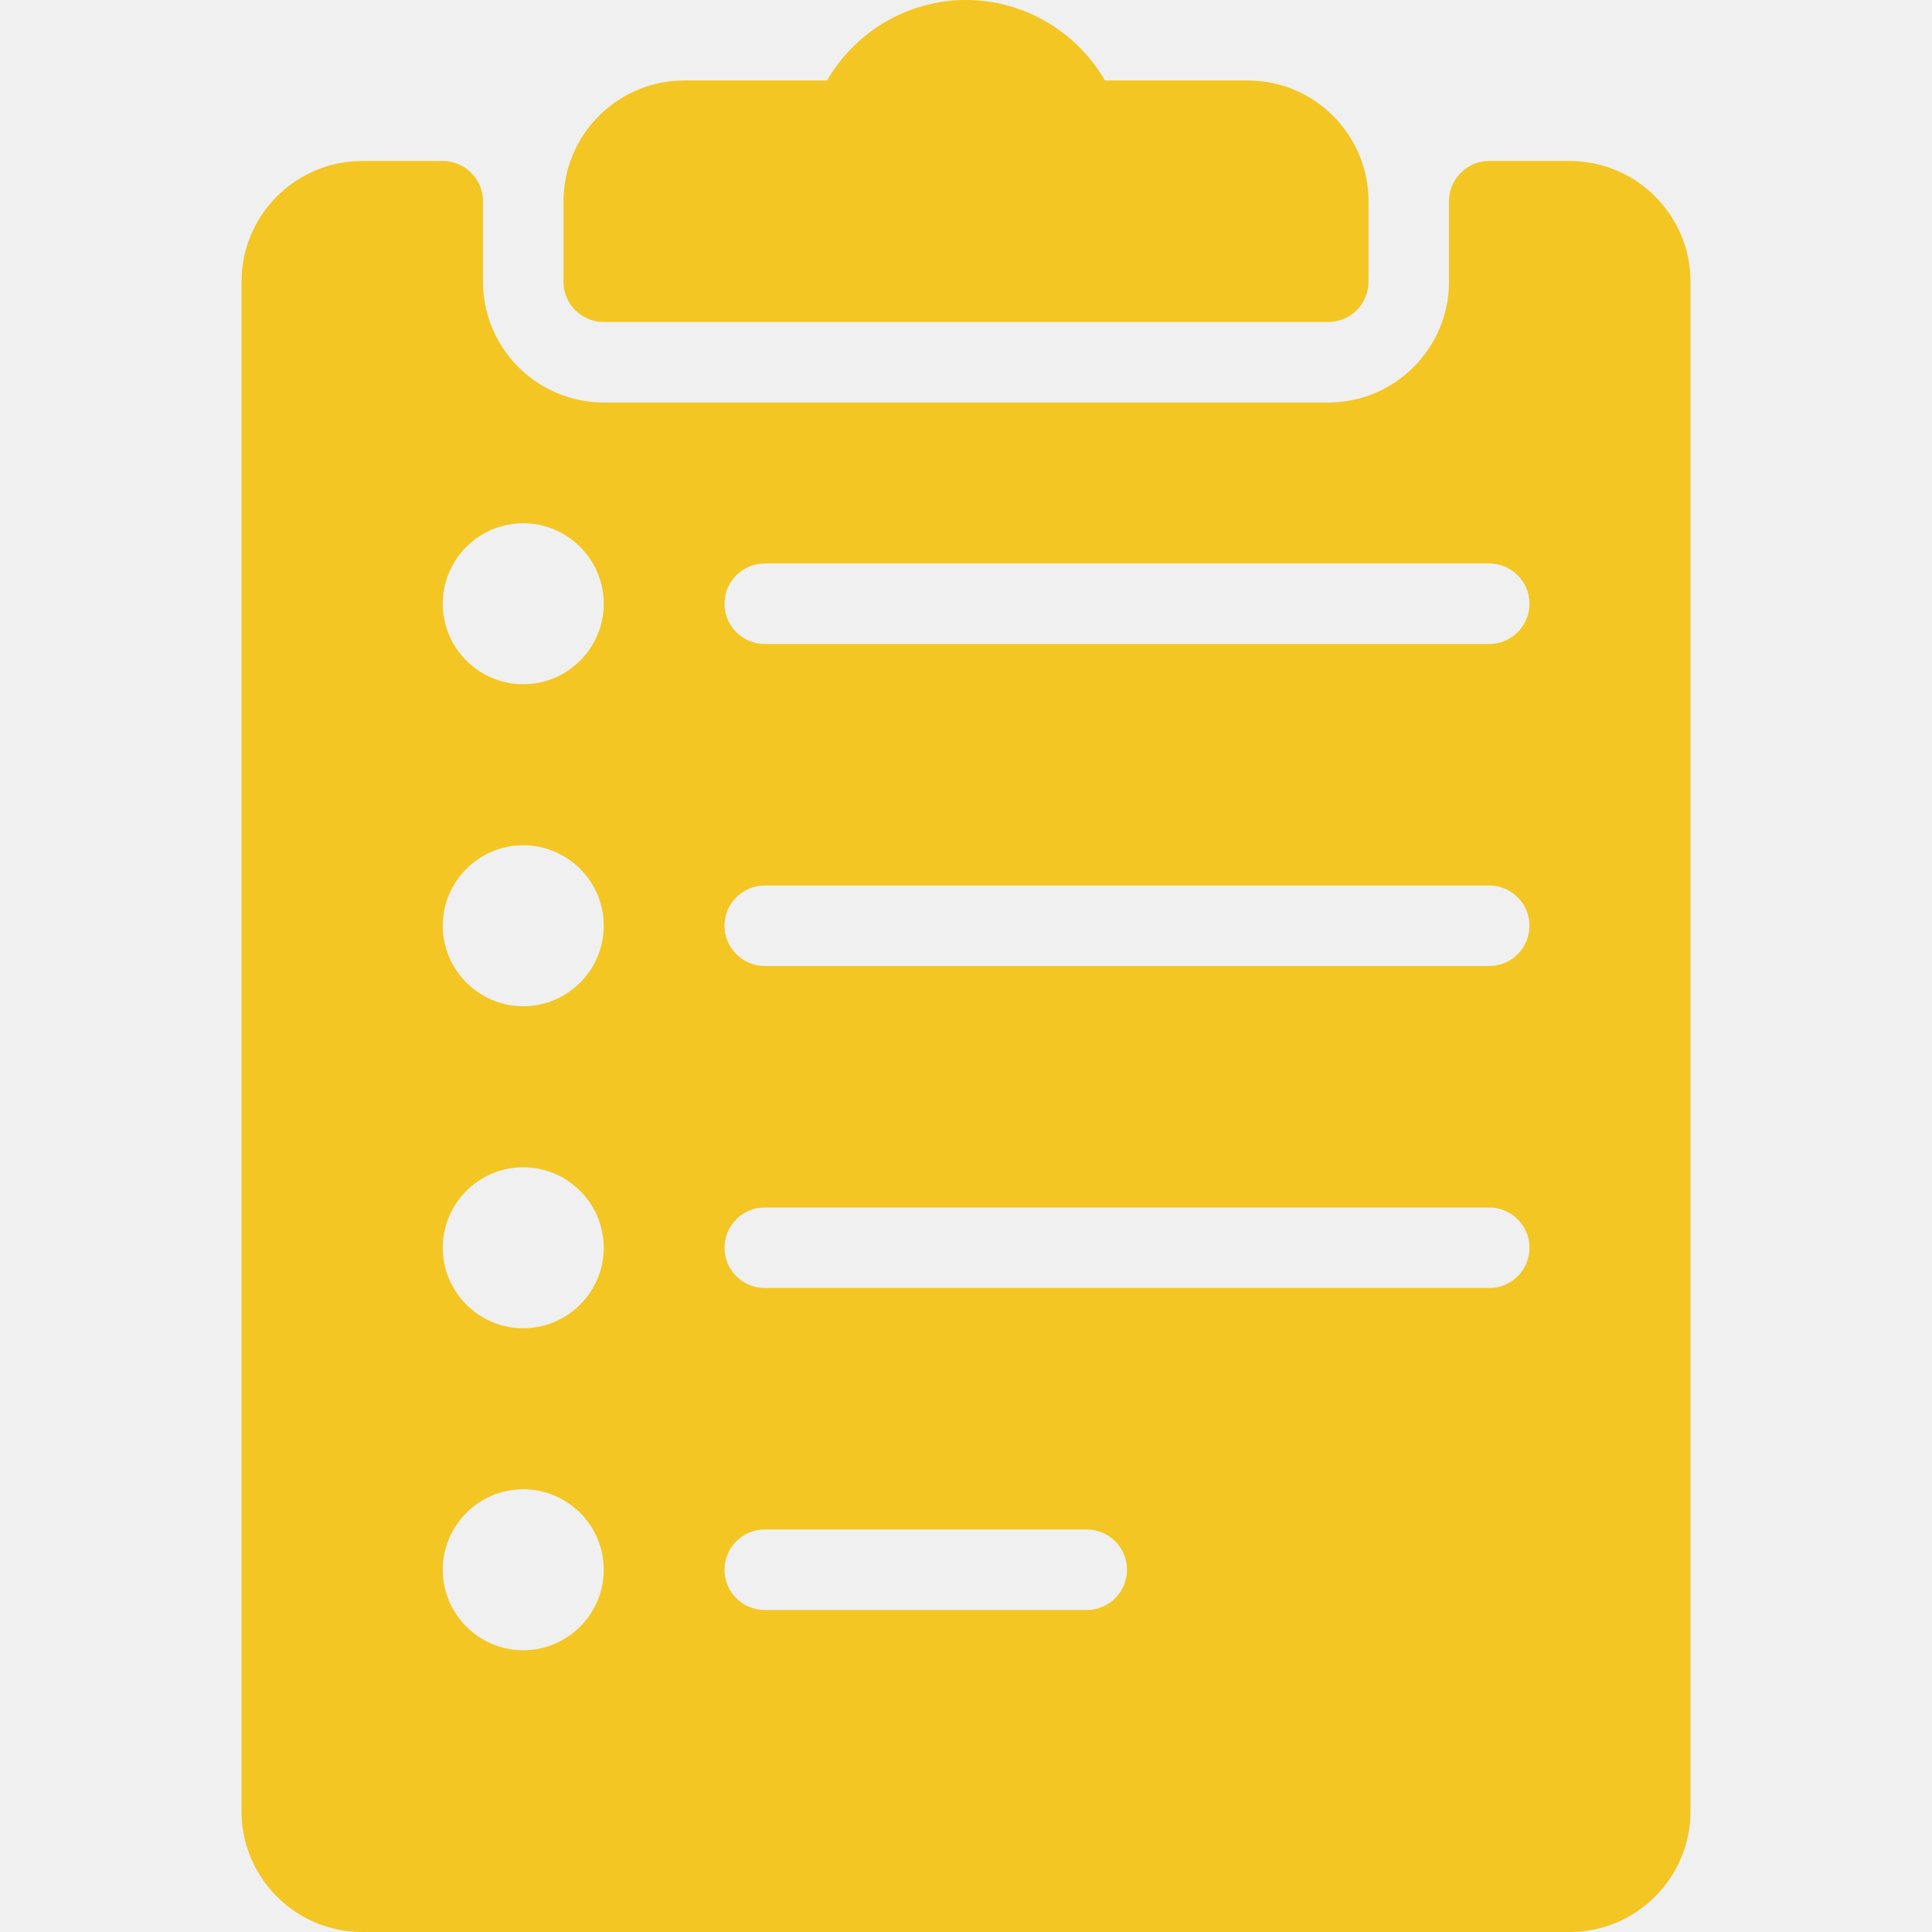
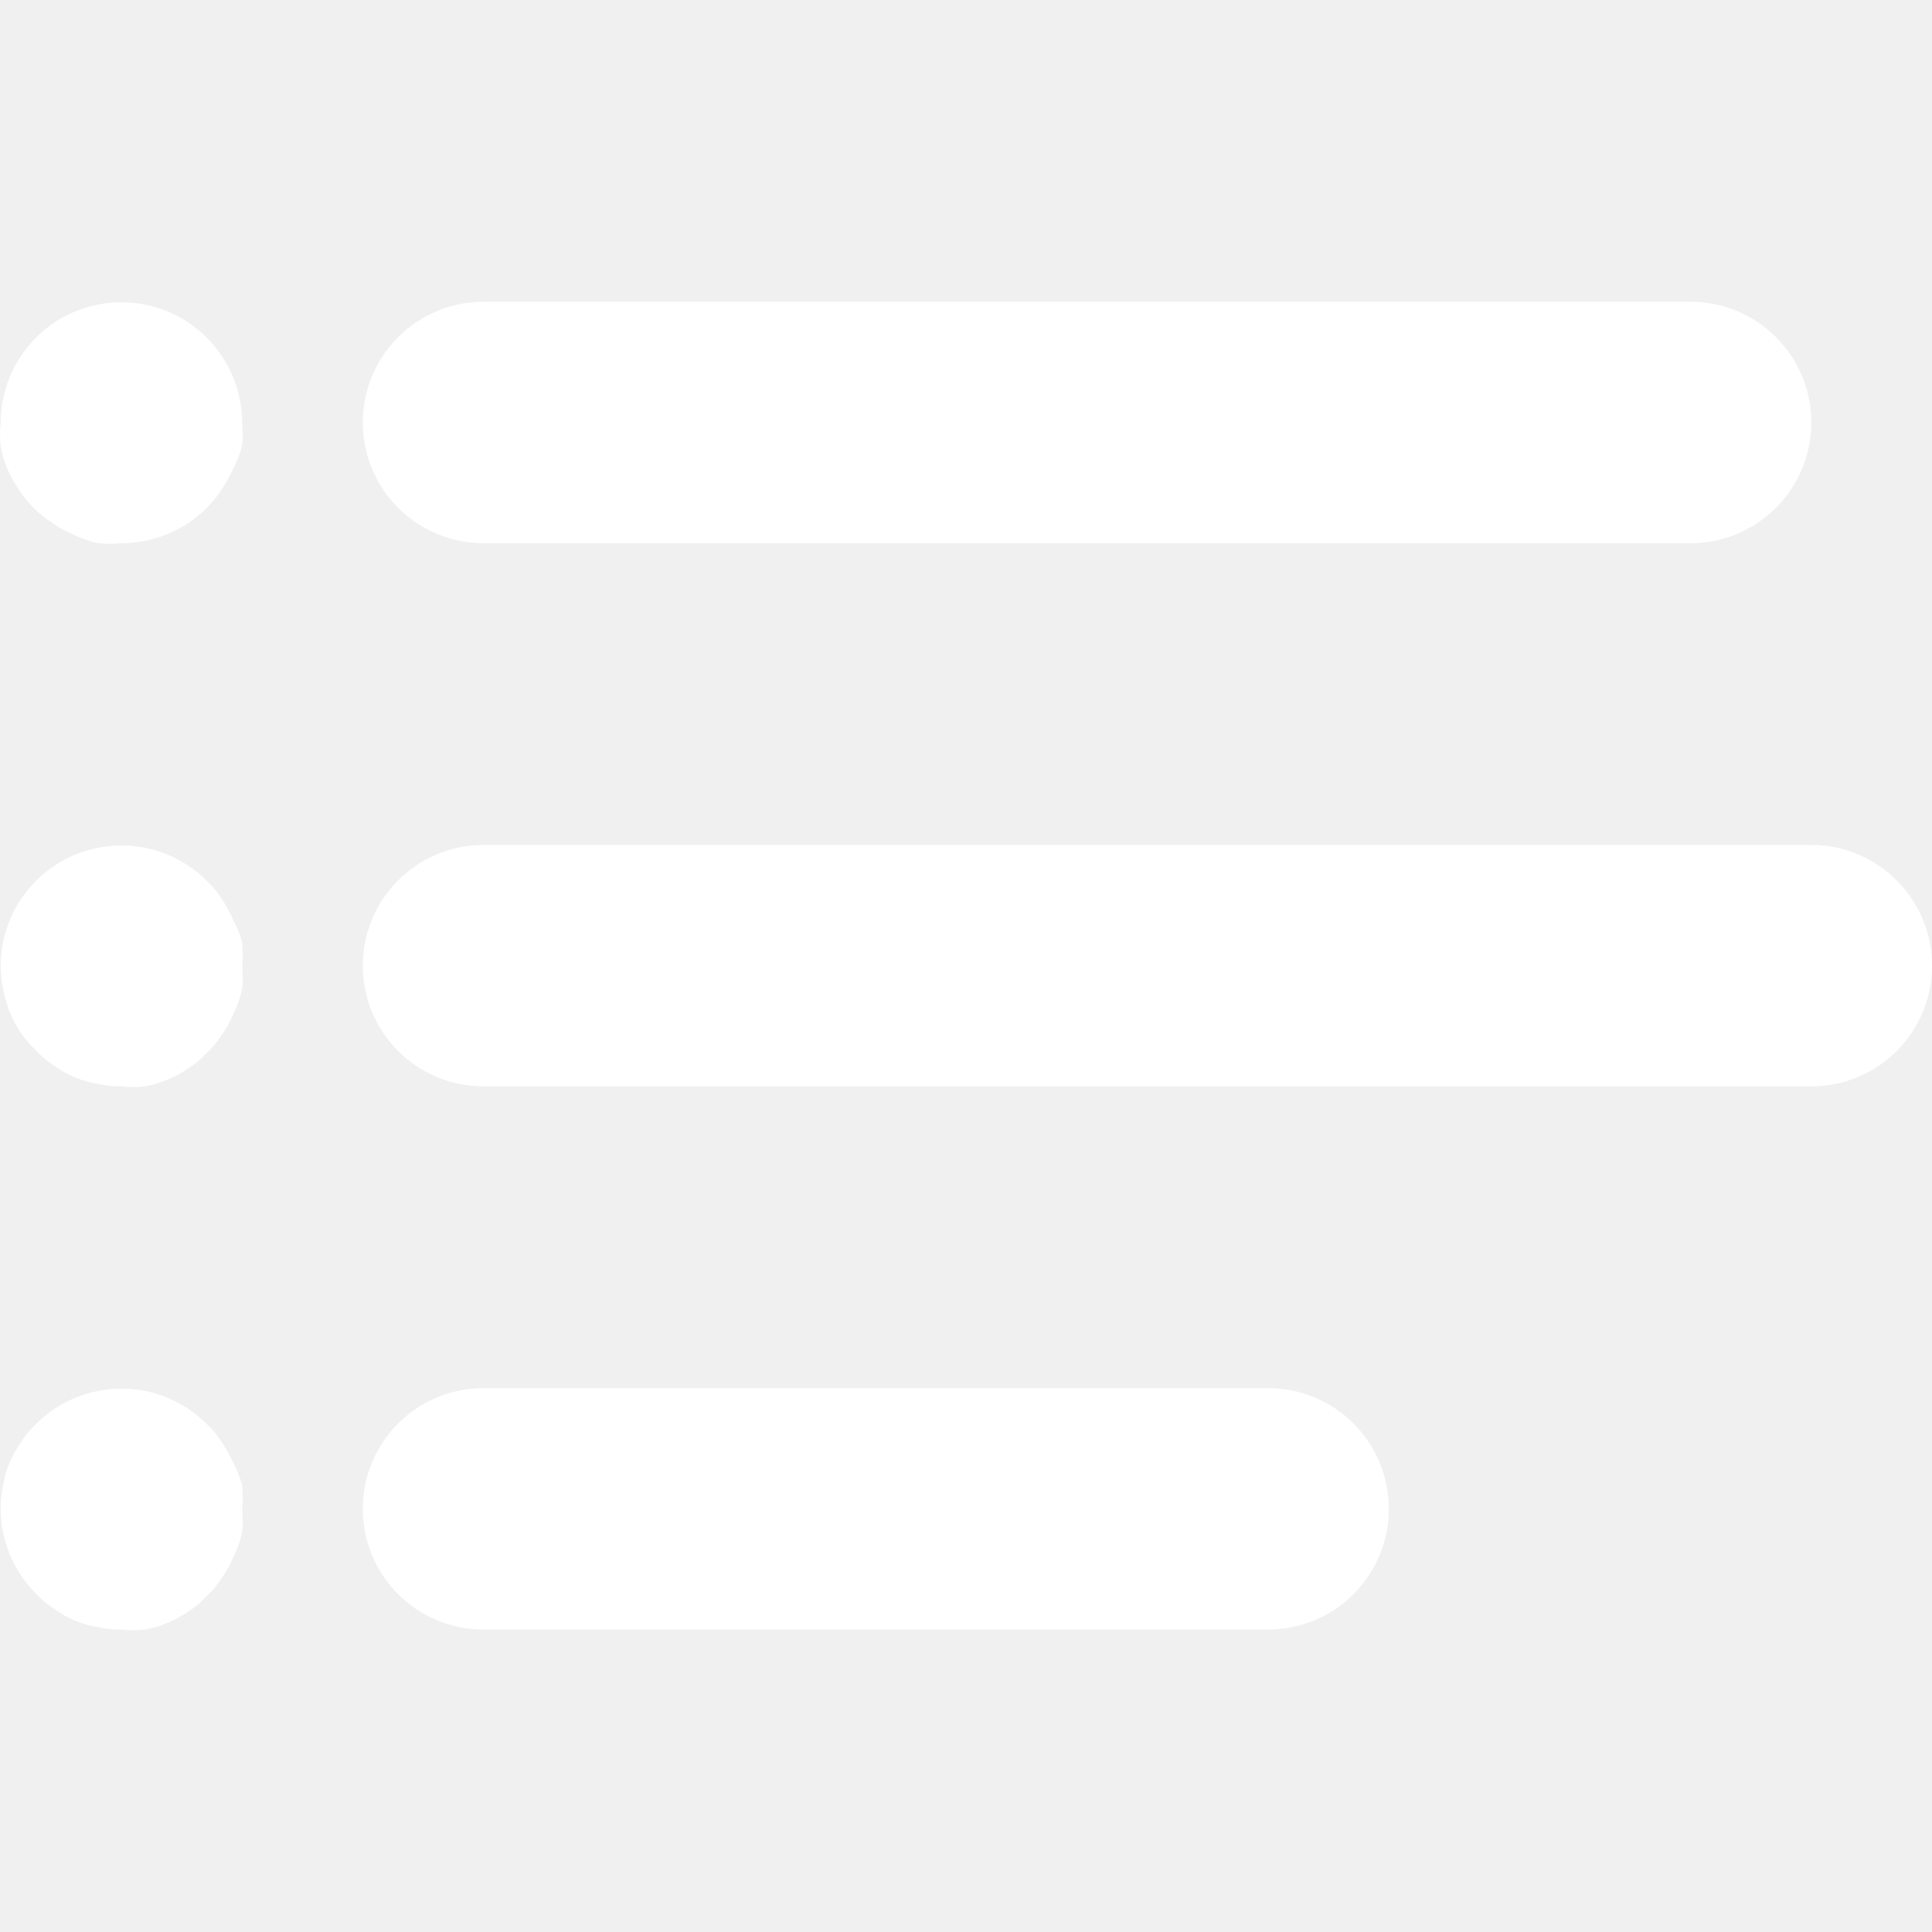
- <svg xmlns="http://www.w3.org/2000/svg" version="1.1" id="Capa_1" x="0px" y="0px" viewBox="0 0 512 512" style="enable-background:new 0 0 512 512;" xml:space="preserve" width="512px" height="512px" class="">
+ <svg xmlns="http://www.w3.org/2000/svg" version="1.1" id="Capa_1" x="0px" y="0px" viewBox="0 0 512.18 512.18" style="enable-background:new 0 0 512.18 512.18;" xml:space="preserve" width="512px" height="512px">
  <g>
    <g>
      <g>
-         <g>
-           <path d="M160,85.333h192c5.888,0,10.667-4.779,10.667-10.667V53.333c0-17.643-14.357-32-32-32h-37.845     C285.291,8.32,271.317,0,256,0s-29.291,8.32-36.821,21.333h-37.845c-17.643,0-32,14.357-32,32v21.333     C149.333,80.555,154.112,85.333,160,85.333z" data-original="#000000" class="active-path" fill="#F3C623" />
-           <path d="M416,42.667h-21.333c-5.888,0-10.667,4.779-10.667,10.667v21.333c0,17.643-14.357,32-32,32H160     c-17.643,0-32-14.357-32-32V53.333c0-5.888-4.779-10.667-10.667-10.667H96c-17.643,0-32,14.357-32,32V480     c0,17.643,14.357,32,32,32h320c17.643,0,32-14.357,32-32V74.667C448,57.024,433.643,42.667,416,42.667z M138.667,437.333     c-11.755,0-21.333-9.579-21.333-21.333c0-11.755,9.579-21.333,21.333-21.333c11.755,0,21.333,9.579,21.333,21.333     C160,427.755,150.421,437.333,138.667,437.333z M138.667,352c-11.755,0-21.333-9.579-21.333-21.333s9.579-21.333,21.333-21.333     c11.755,0,21.333,9.579,21.333,21.333S150.421,352,138.667,352z M138.667,266.667c-11.755,0-21.333-9.579-21.333-21.333     c0-11.755,9.579-21.333,21.333-21.333c11.755,0,21.333,9.579,21.333,21.333C160,257.088,150.421,266.667,138.667,266.667z      M138.667,181.333c-11.755,0-21.333-9.579-21.333-21.333s9.579-21.333,21.333-21.333c11.755,0,21.333,9.579,21.333,21.333     S150.421,181.333,138.667,181.333z M288,426.667h-85.333c-5.888,0-10.667-4.779-10.667-10.667     c0-5.888,4.779-10.667,10.667-10.667H288c5.888,0,10.667,4.779,10.667,10.667C298.667,421.888,293.888,426.667,288,426.667z      M394.667,341.333h-192c-5.888,0-10.667-4.779-10.667-10.667S196.779,320,202.667,320h192c5.888,0,10.667,4.779,10.667,10.667     S400.555,341.333,394.667,341.333z M394.667,256h-192c-5.888,0-10.667-4.779-10.667-10.667s4.779-10.667,10.667-10.667h192     c5.888,0,10.667,4.779,10.667,10.667S400.555,256,394.667,256z M394.667,170.667h-192c-5.888,0-10.667-4.779-10.667-10.667     s4.779-10.667,10.667-10.667h192c5.888,0,10.667,4.779,10.667,10.667S400.555,170.667,394.667,170.667z" data-original="#000000" class="active-path" fill="#F3C623" />
-         </g>
+         <path d="M448.18,80h-320c-17.673,0-32,14.327-32,32s14.327,32,32,32h320c17.673,0,32-14.327,32-32S465.853,80,448.18,80z" data-original="#000000" class="active-path" fill="#FFFFFF" />
+       </g>
+     </g>
+     <g>
+       <g>
+         <path d="M64.18,112c-0.036-8.473-3.431-16.586-9.44-22.56c-12.481-12.407-32.639-12.407-45.12,0    C3.61,95.414,0.215,103.527,0.18,112c-0.239,2.073-0.239,4.167,0,6.24c0.362,2.085,0.952,4.124,1.76,6.08    c0.859,1.895,1.876,3.715,3.04,5.44c1.149,1.794,2.49,3.457,4,4.96c1.456,1.45,3.065,2.738,4.8,3.84    c1.685,1.227,3.512,2.248,5.44,3.04c2.121,1.1,4.382,1.908,6.72,2.4c2.073,0.232,4.167,0.232,6.24,0    c8.45,0.007,16.56-3.329,22.56-9.28c1.51-1.503,2.851-3.166,4-4.96c1.164-1.725,2.181-3.545,3.04-5.44    c1.021-1.932,1.826-3.971,2.4-6.08C64.419,116.167,64.419,114.073,64.18,112z" data-original="#000000" class="active-path" fill="#FFFFFF" />
+       </g>
+     </g>
+     <g>
+       <g>
+         <path d="M64.18,256c0.238-2.073,0.238-4.167,0-6.24c-0.553-2.065-1.359-4.053-2.4-5.92c-0.824-1.963-1.843-3.839-3.04-5.6    c-1.109-1.774-2.455-3.389-4-4.8c-12.481-12.407-32.639-12.407-45.12,0C3.61,239.414,0.215,247.527,0.18,256    c0.062,4.217,0.875,8.388,2.4,12.32c0.802,1.893,1.766,3.713,2.88,5.44c1.217,1.739,2.611,3.348,4.16,4.8    c1.414,1.542,3.028,2.888,4.8,4c1.685,1.228,3.511,2.249,5.44,3.04c1.951,0.821,3.992,1.412,6.08,1.76    c2.047,0.459,4.142,0.674,6.24,0.64c2.073,0.239,4.167,0.239,6.24,0c2.036-0.349,4.024-0.94,5.92-1.76    c1.981-0.786,3.861-1.807,5.6-3.04c1.772-1.112,3.386-2.458,4.8-4c1.542-1.414,2.888-3.028,4-4.8c1.23-1.684,2.251-3.51,3.04-5.44    c1.093-2.124,1.9-4.384,2.4-6.72C64.426,260.167,64.426,258.073,64.18,256z" data-original="#000000" class="active-path" fill="#FFFFFF" />
+       </g>
+     </g>
+     <g>
+       <g>
+         <path d="M64.18,400c0.237-2.073,0.237-4.167,0-6.24c-0.553-2.116-1.359-4.157-2.4-6.08c-0.859-1.895-1.876-3.715-3.04-5.44    c-1.112-1.772-2.458-3.386-4-4.8c-12.481-12.407-32.639-12.407-45.12,0c-1.542,1.414-2.888,3.028-4,4.8    c-1.164,1.725-2.181,3.545-3.04,5.44c-0.83,1.948-1.421,3.99-1.76,6.08c-0.451,2.049-0.665,4.142-0.64,6.24    c0.036,8.473,3.431,16.586,9.44,22.56c1.414,1.542,3.028,2.888,4.8,4c1.685,1.228,3.511,2.249,5.44,3.04    c1.951,0.821,3.992,1.412,6.08,1.76c2.047,0.459,4.142,0.674,6.24,0.64c2.073,0.239,4.167,0.239,6.24,0    c2.036-0.349,4.024-0.94,5.92-1.76c1.981-0.786,3.861-1.807,5.6-3.04c1.772-1.112,3.386-2.458,4.8-4    c1.542-1.414,2.888-3.028,4-4.8c1.231-1.683,2.252-3.51,3.04-5.44c1.092-2.125,1.899-4.384,2.4-6.72    C64.426,404.167,64.426,402.073,64.18,400z" data-original="#000000" class="active-path" fill="#FFFFFF" />
+       </g>
+     </g>
+     <g>
+       <g>
+         <path d="M480.18,224h-352c-17.673,0-32,14.327-32,32s14.327,32,32,32h352c17.673,0,32-14.327,32-32S497.853,224,480.18,224z" data-original="#000000" class="active-path" fill="#FFFFFF" />
+       </g>
+     </g>
+     <g>
+       <g>
+         <path d="M336.18,368h-208c-17.673,0-32,14.327-32,32c0,17.673,14.327,32,32,32h208c17.673,0,32-14.327,32-32    C368.18,382.327,353.853,368,336.18,368z" data-original="#000000" class="active-path" fill="#FFFFFF" />
      </g>
    </g>
  </g>
</svg>
